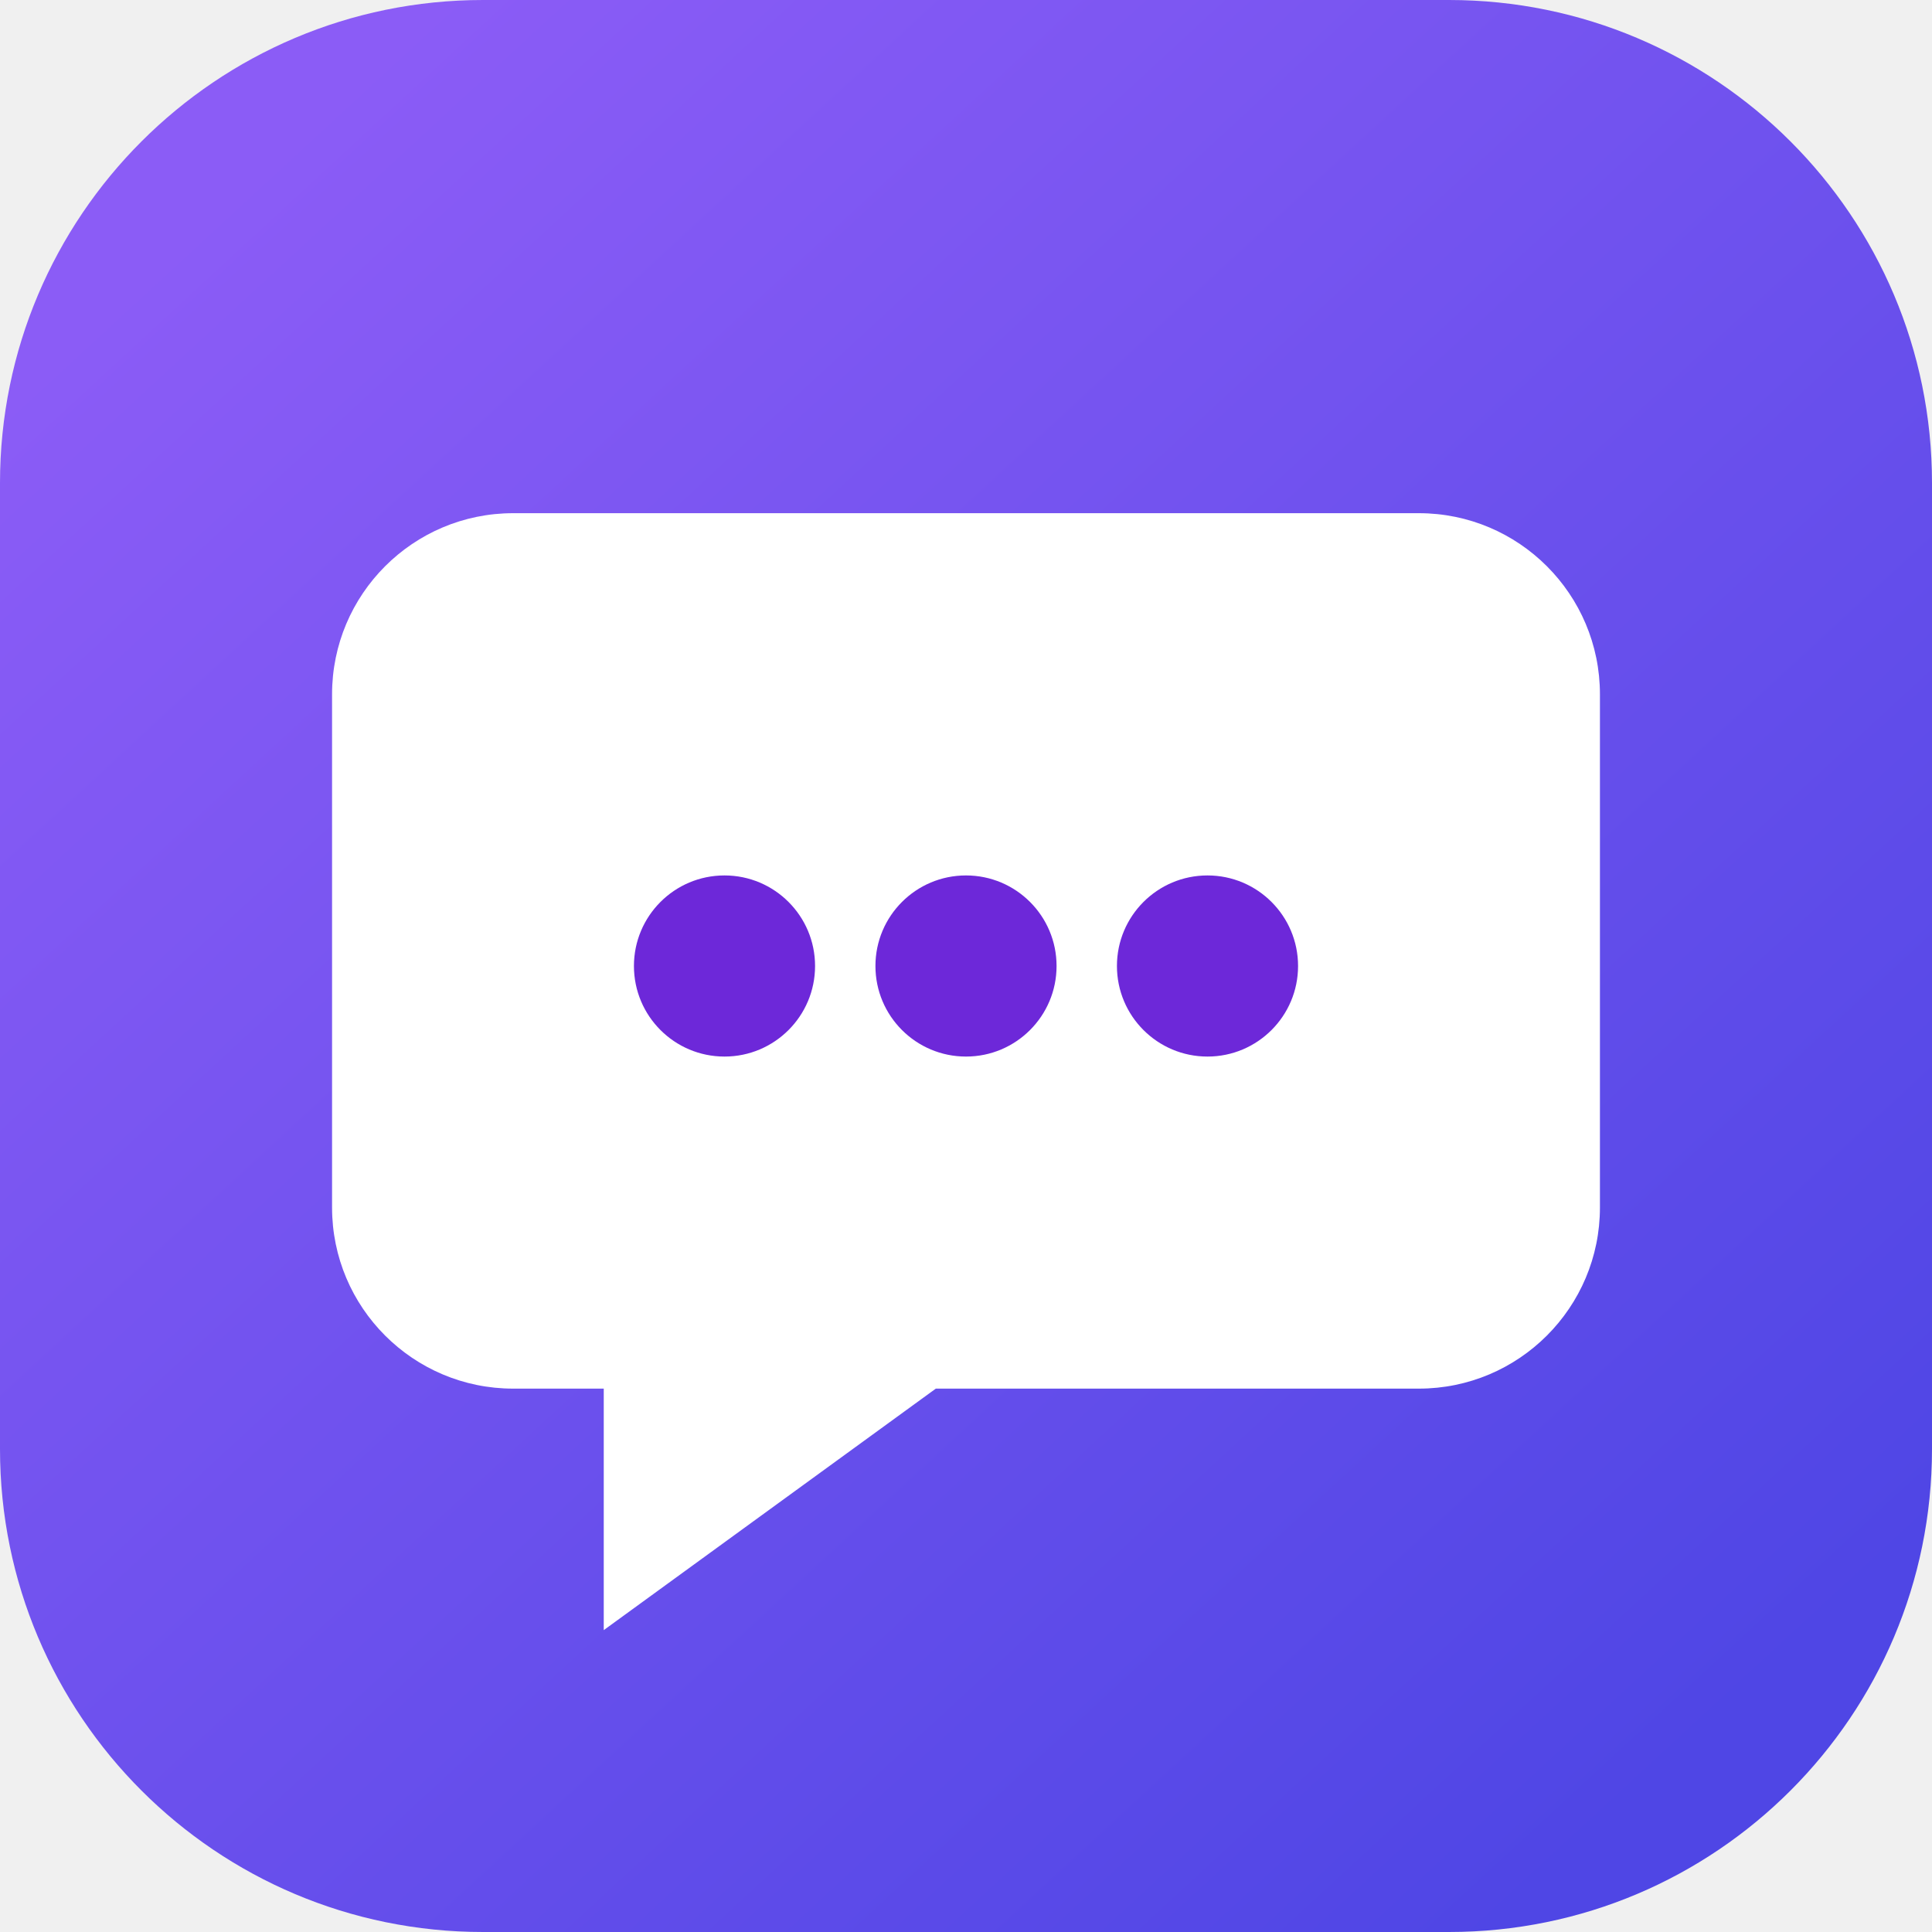
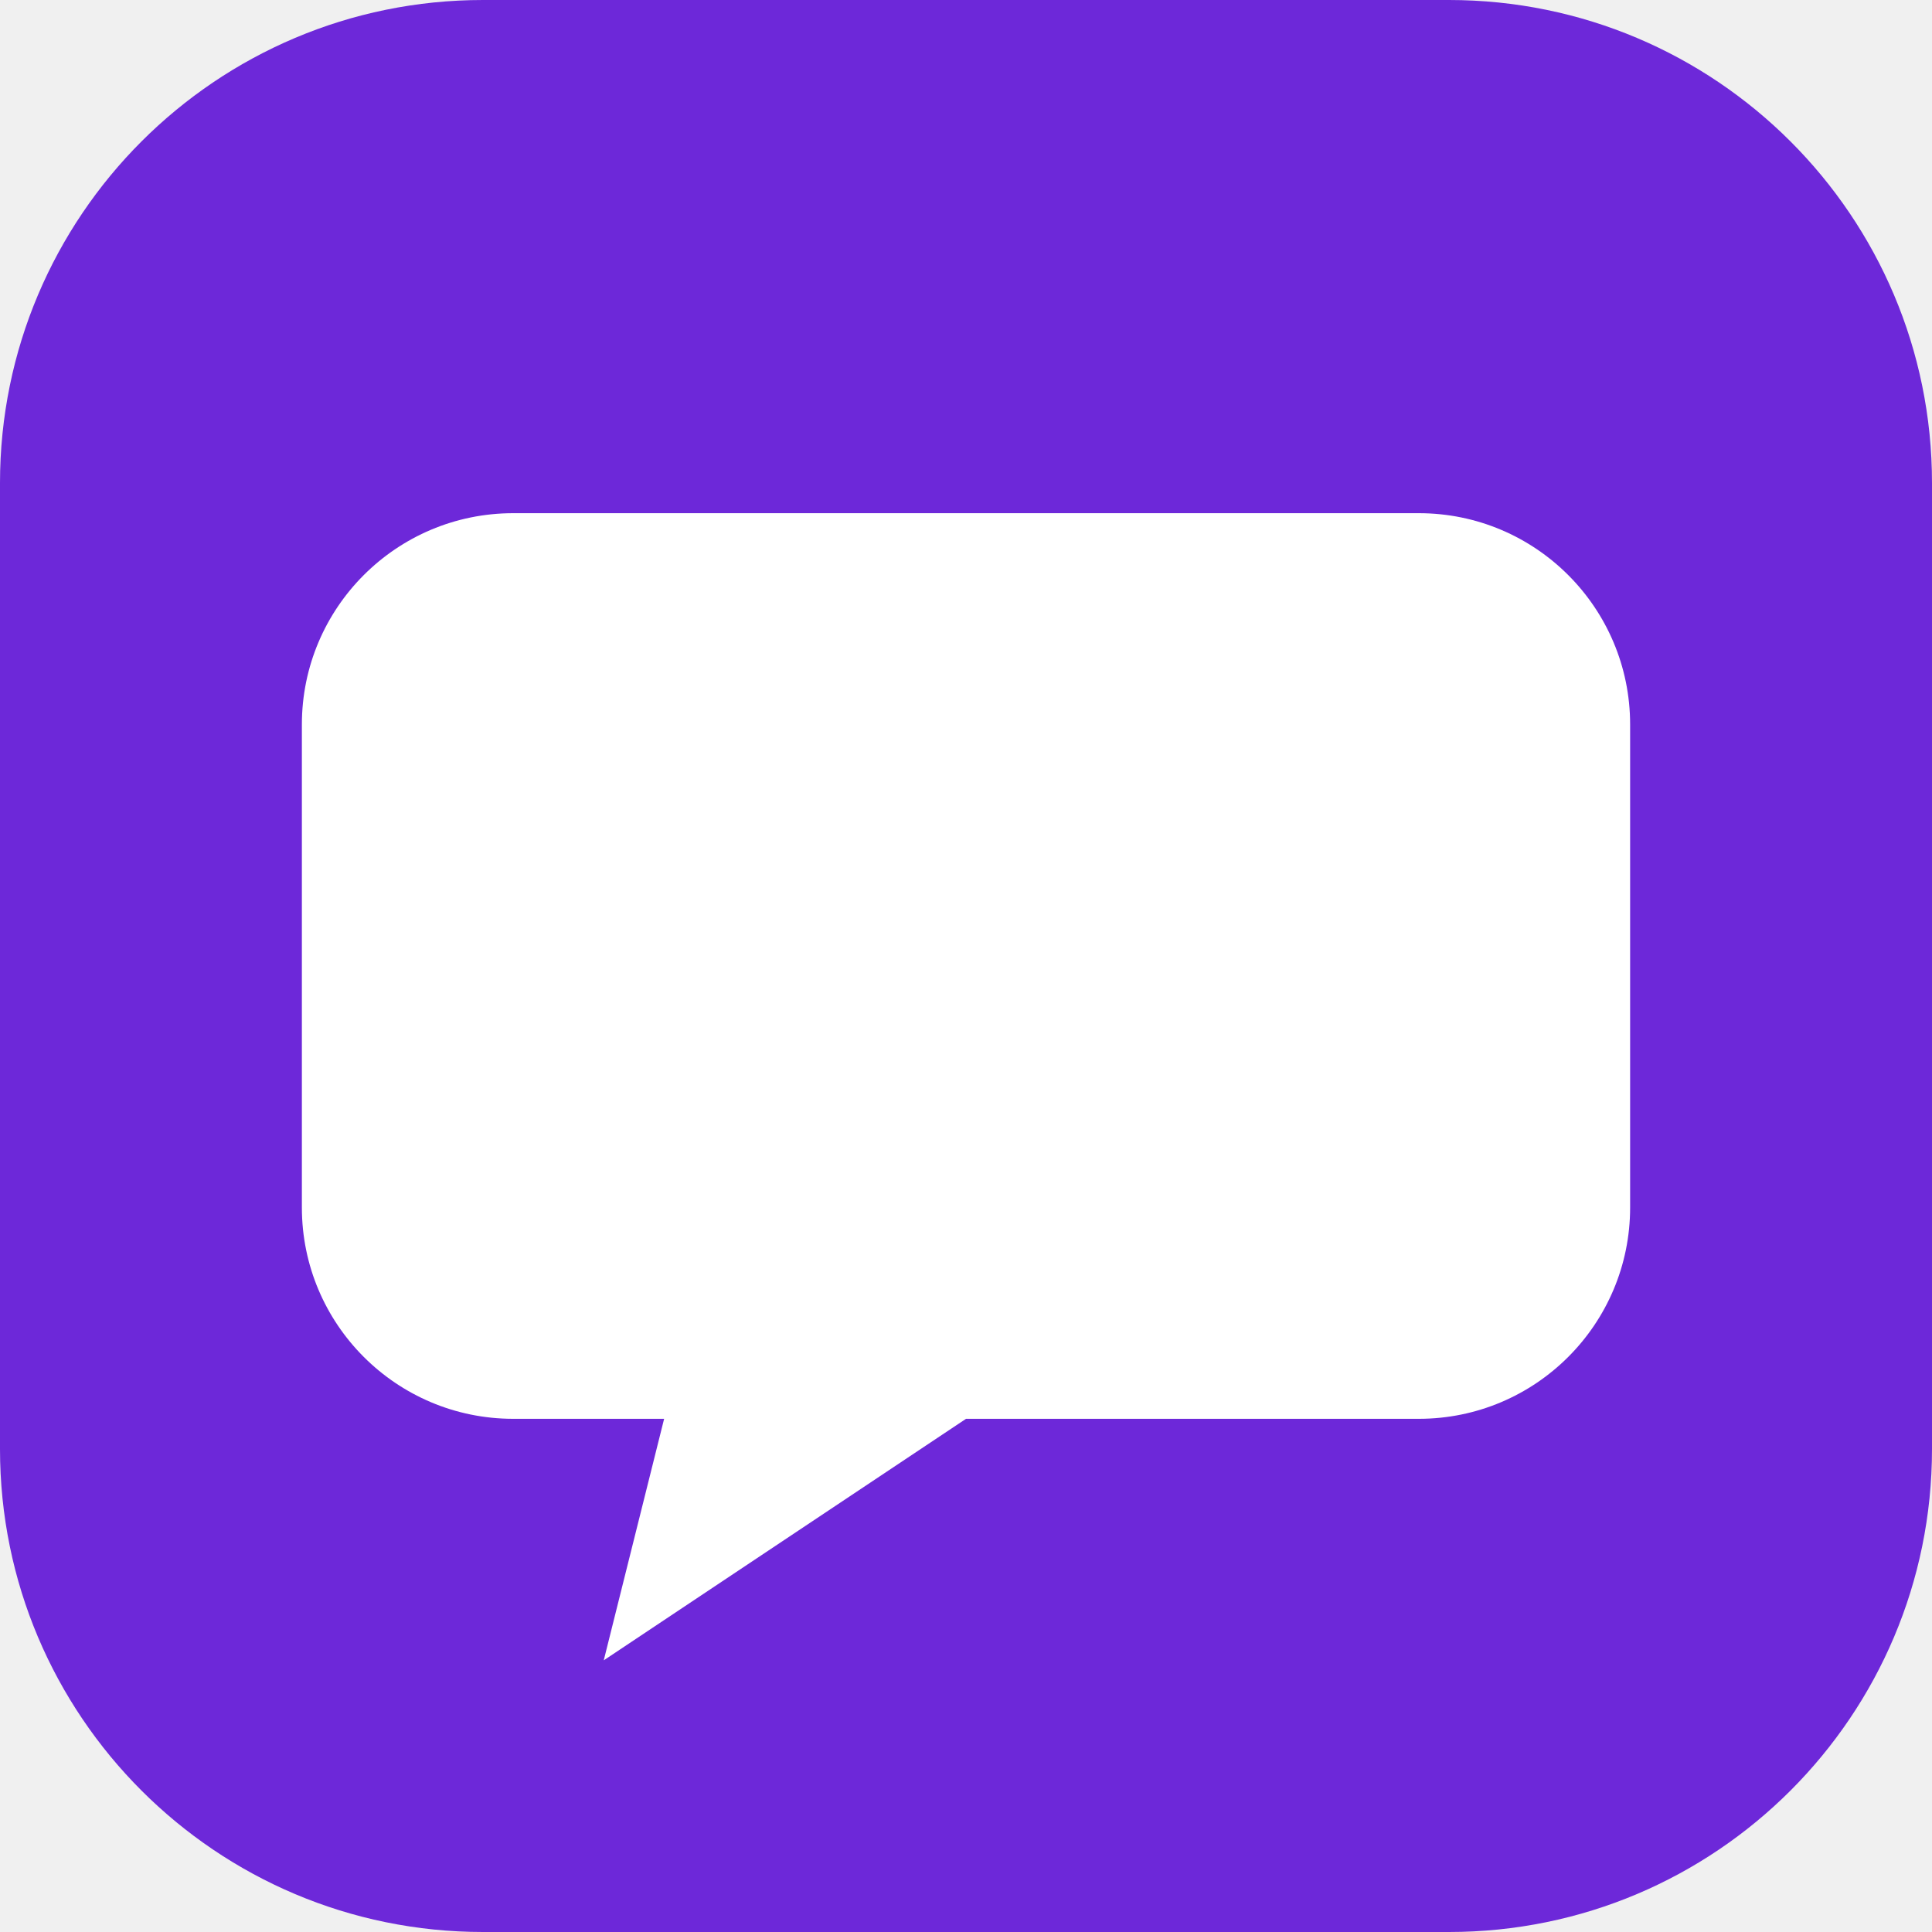
<svg xmlns="http://www.w3.org/2000/svg" viewBox="0 0 64 64" role="img" aria-label="Chatly">
-   <defs>
-     <linearGradient id="chatly-gradient" x1="8" y1="6" x2="56" y2="58" gradientUnits="userSpaceOnUse">
-       <stop stop-color="#8b5cf6" />
-       <stop offset="1" stop-color="#4f46e5" />
-     </linearGradient>
-   </defs>
-   <rect width="64" height="64" rx="16" fill="url(#chatly-gradient)" />
-   <path d="M17 17h30a6 6 0 0 1 6 6v17a6 6 0 0 1-6 6H31L20 54v-8h-3a6 6 0 0 1-6-6V23a6 6 0 0 1 6-6Z" fill="#fff" />
-   <circle cx="24" cy="32" r="3" fill="#6d28d9" />
-   <circle cx="32" cy="32" r="3" fill="#6d28d9" />
-   <circle cx="40" cy="32" r="3" fill="#6d28d9" />
+   <rect width="64" height="64" rx="16" fill="#6d28d9" />
+   <path d="M17 17h30a7 7 0 0 1 7 7v16a7 7 0 0 1-7 7H32L20 55l2-8h-5a7 7 0 0 1-7-7V24a7 7 0 0 1 7-7Z" fill="#fff" />
</svg>
